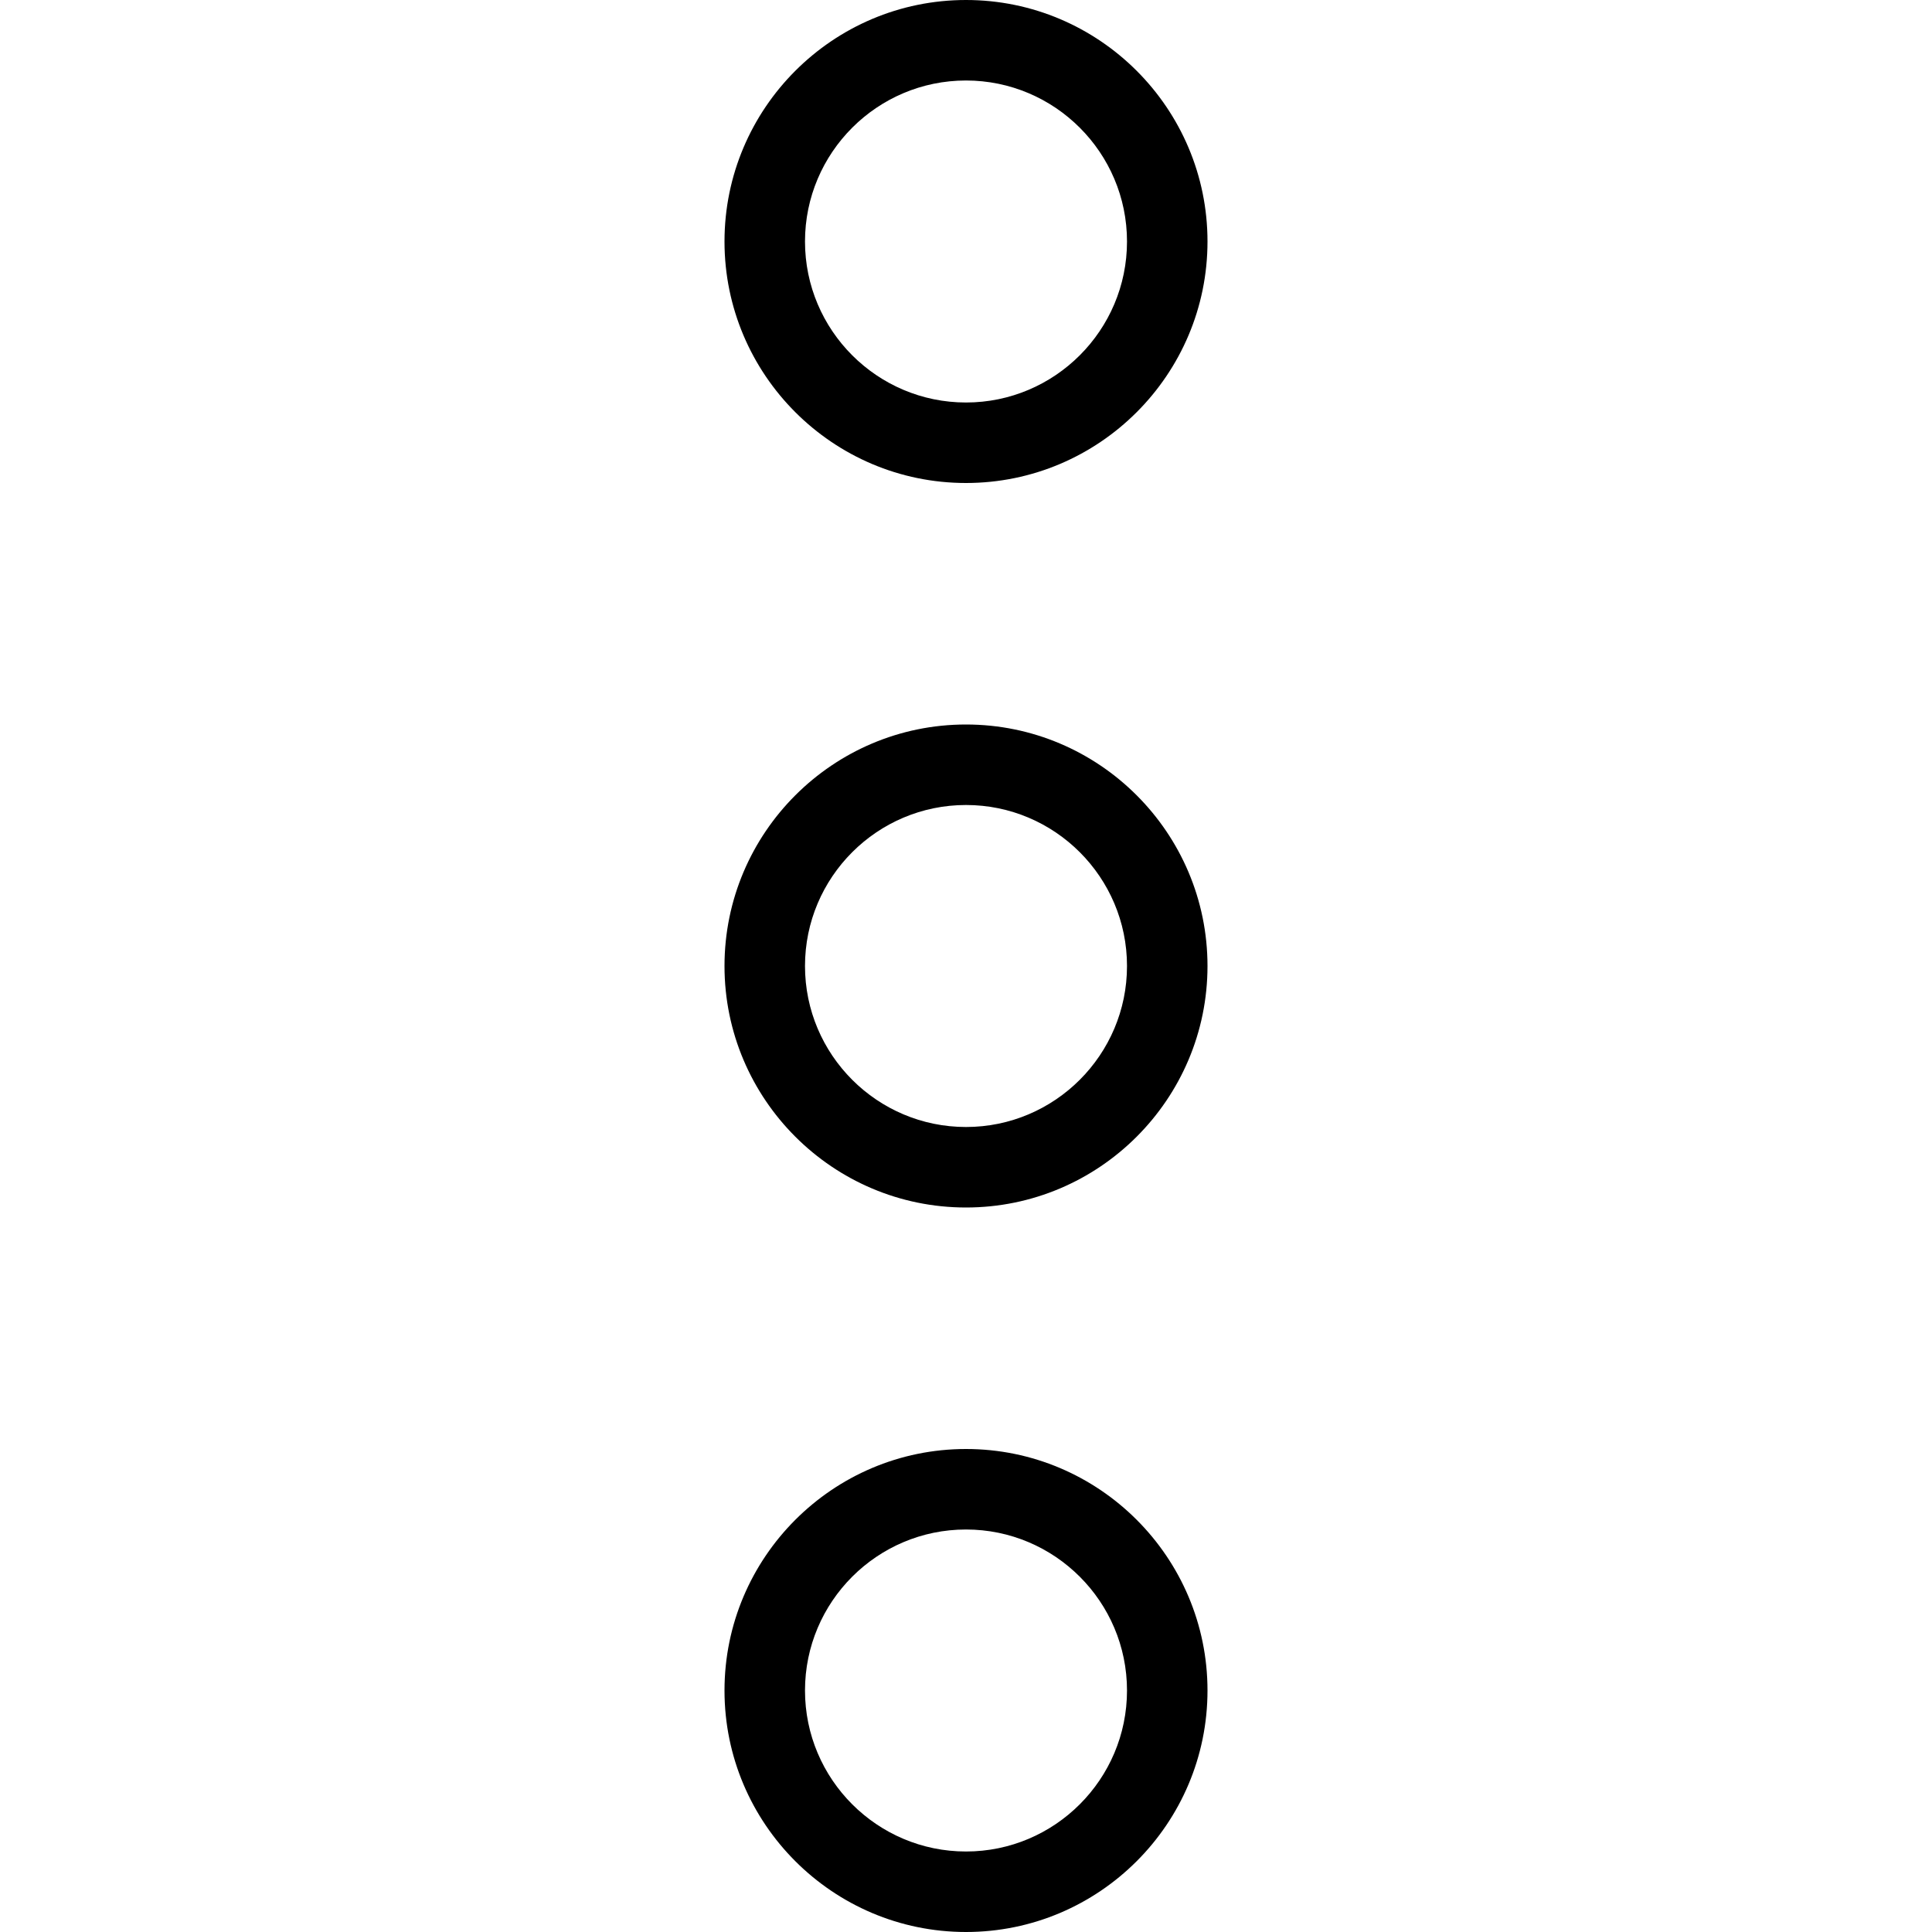
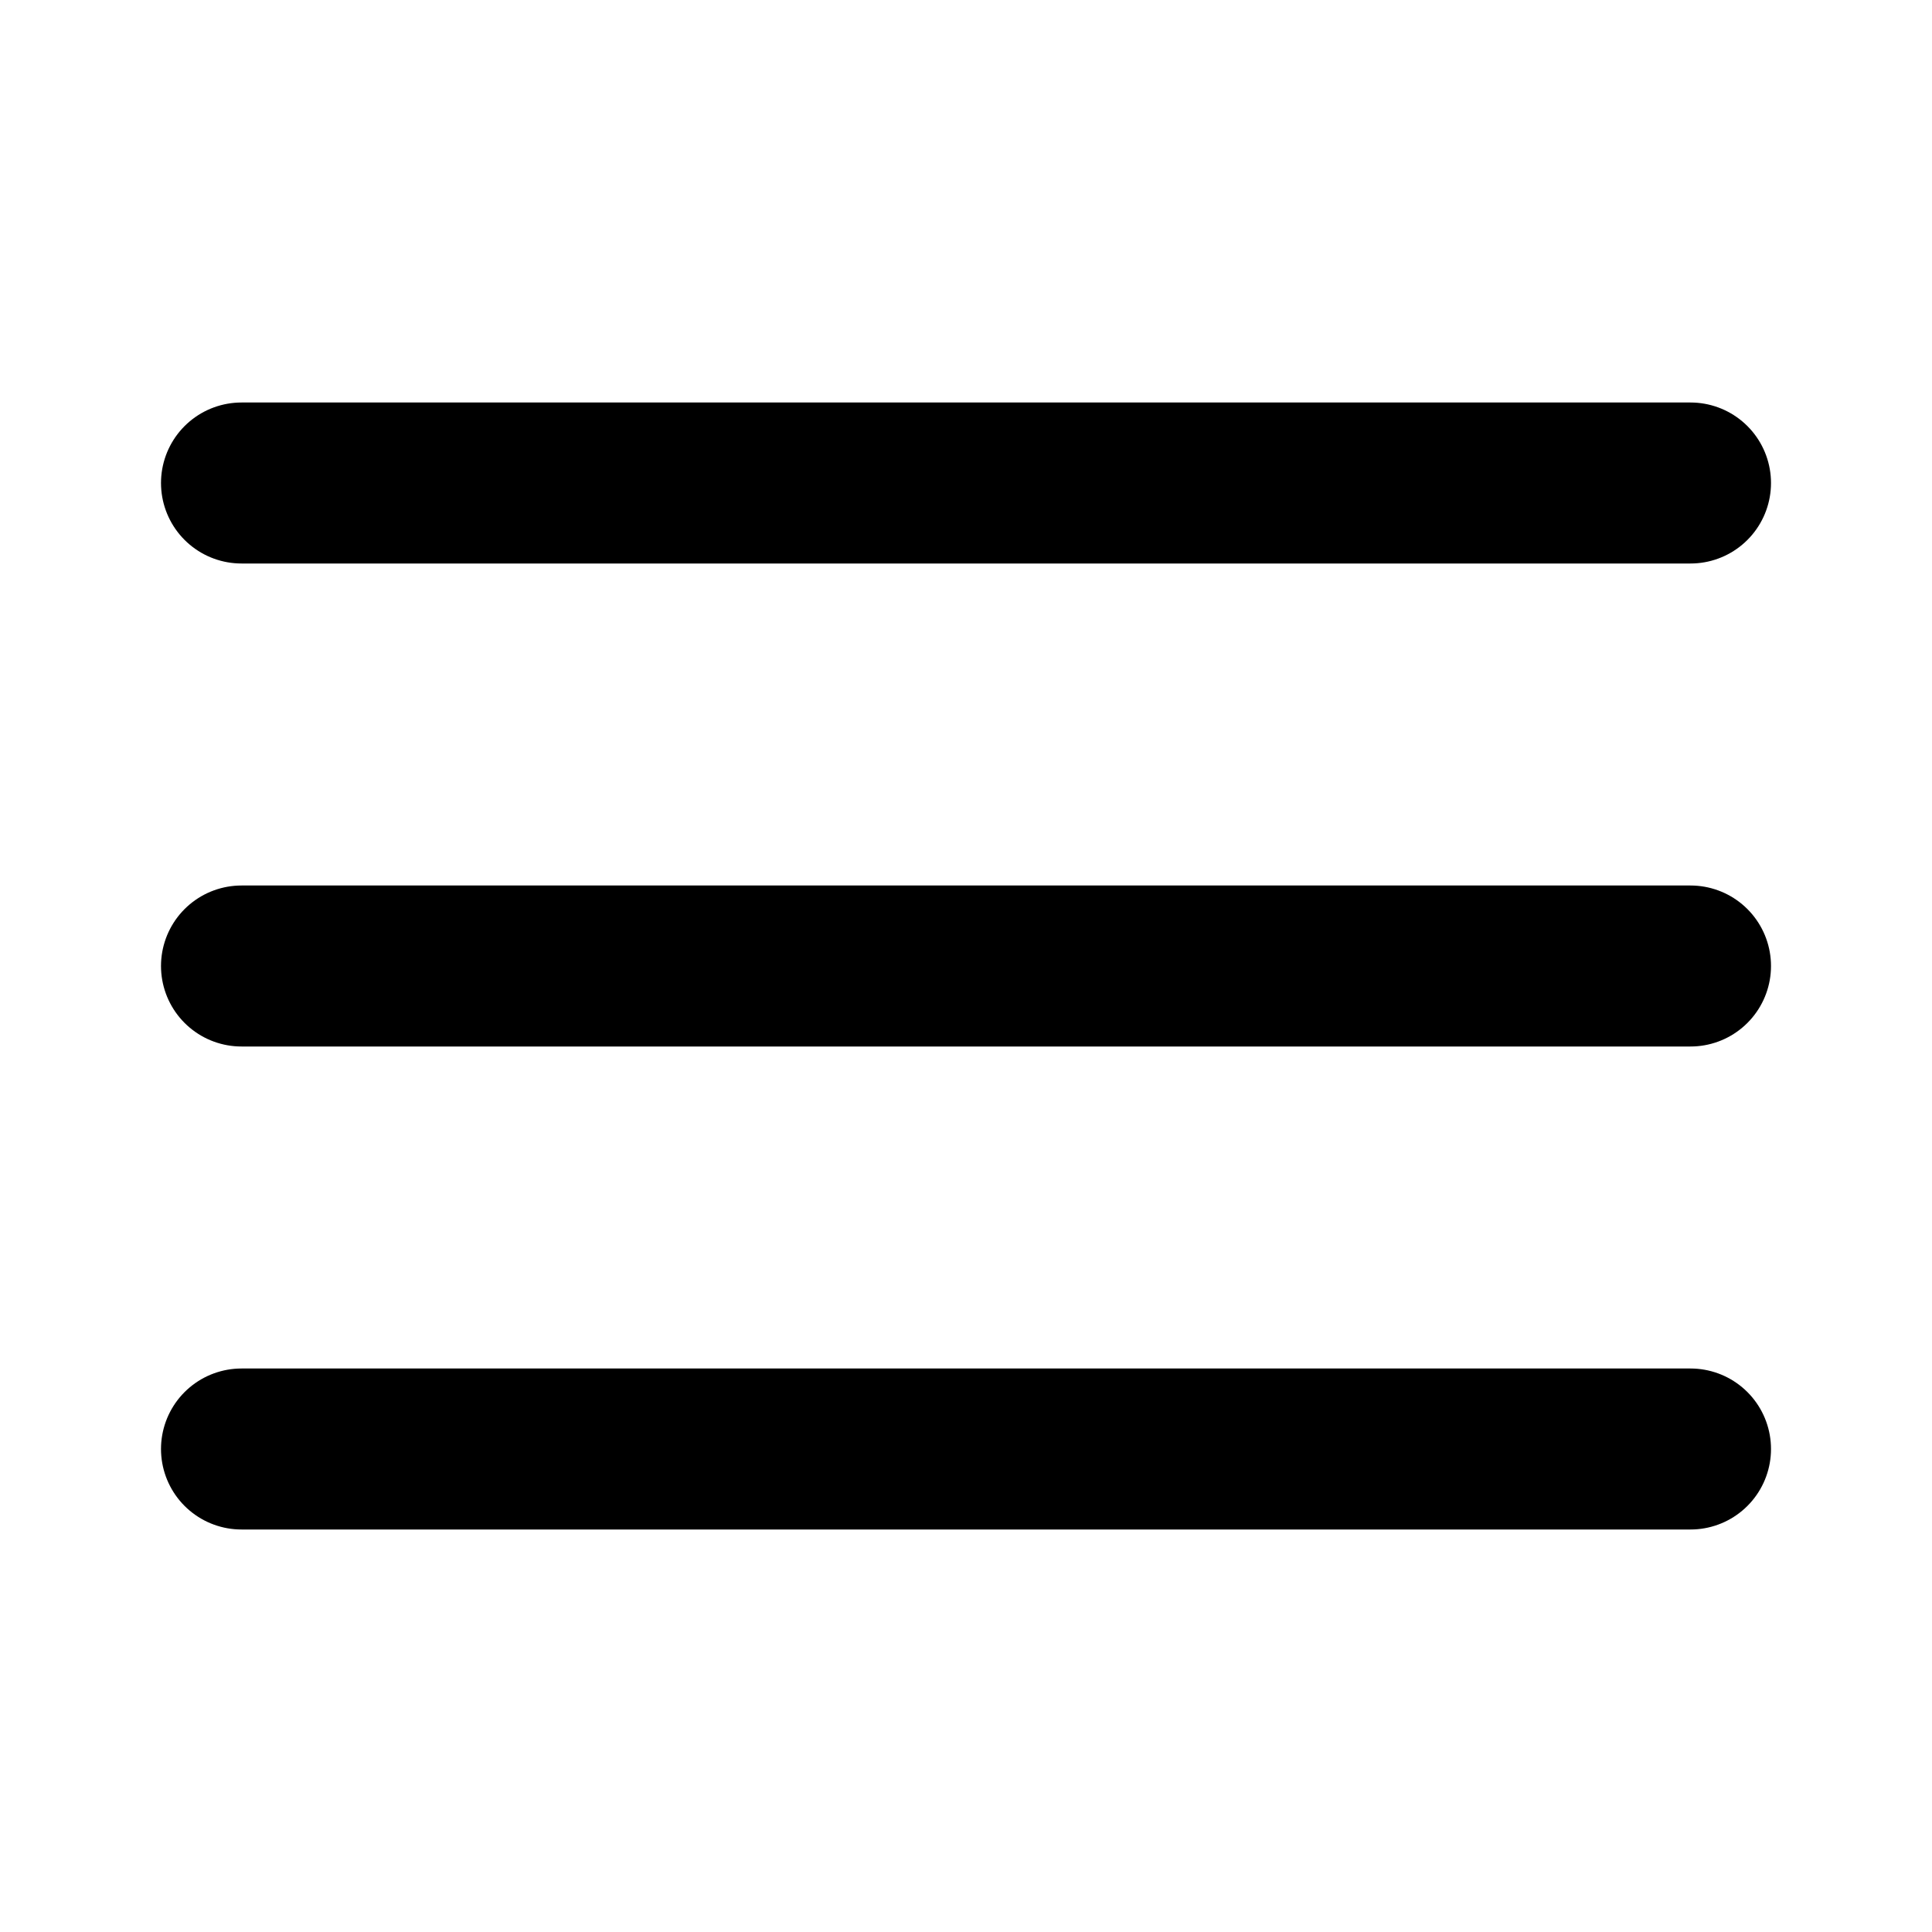
- <svg xmlns="http://www.w3.org/2000/svg" version="1.1" id="Layer_1" x="0px" y="0px" viewBox="0 0 512 512" style="enable-background:new 0 0 512 512;" xml:space="preserve">
-   <g>
-     <g>
-       <g>
-         <path d="M256,192c-35.292,0-64,28.708-64,64s28.708,64,64,64s64-28.708,64-64S291.292,192,256,192z M256,298.667     c-23.521,0-42.667-19.135-42.667-42.667s19.146-42.667,42.667-42.667s42.667,19.135,42.667,42.667S279.521,298.667,256,298.667z" />
-         <path d="M256,384c-35.292,0-64,28.708-64,64c0,35.292,28.708,64,64,64s64-28.708,64-64C320,412.708,291.292,384,256,384z      M256,490.667c-23.521,0-42.667-19.135-42.667-42.667s19.146-42.667,42.667-42.667s42.667,19.135,42.667,42.667     S279.521,490.667,256,490.667z" />
-         <path d="M256,128c35.292,0,64-28.708,64-64S291.292,0,256,0s-64,28.708-64,64S220.708,128,256,128z M256,21.333     c23.521,0,42.667,19.135,42.667,42.667S279.521,106.667,256,106.667S213.333,87.531,213.333,64S232.479,21.333,256,21.333z" />
-       </g>
-     </g>
-   </g>
-   <g>
- </g>
-   <g>
- </g>
-   <g>
- </g>
-   <g>
- </g>
-   <g>
- </g>
-   <g>
- </g>
-   <g>
- </g>
-   <g>
- </g>
-   <g>
- </g>
-   <g>
- </g>
-   <g>
- </g>
-   <g>
- </g>
-   <g>
- </g>
-   <g>
- </g>
-   <g>
- </g>
+ <svg xmlns="http://www.w3.org/2000/svg" width="24" height="24" viewBox="0 0 24 24" fill="none" stroke="currentColor" stroke-width="2" stroke-linecap="round" stroke-linejoin="round" class="feather feather-menu">
+   <line x1="3" y1="12" x2="21" y2="12" />
+   <line x1="3" y1="6" x2="21" y2="6" />
+   <line x1="3" y1="18" x2="21" y2="18" />
</svg>
